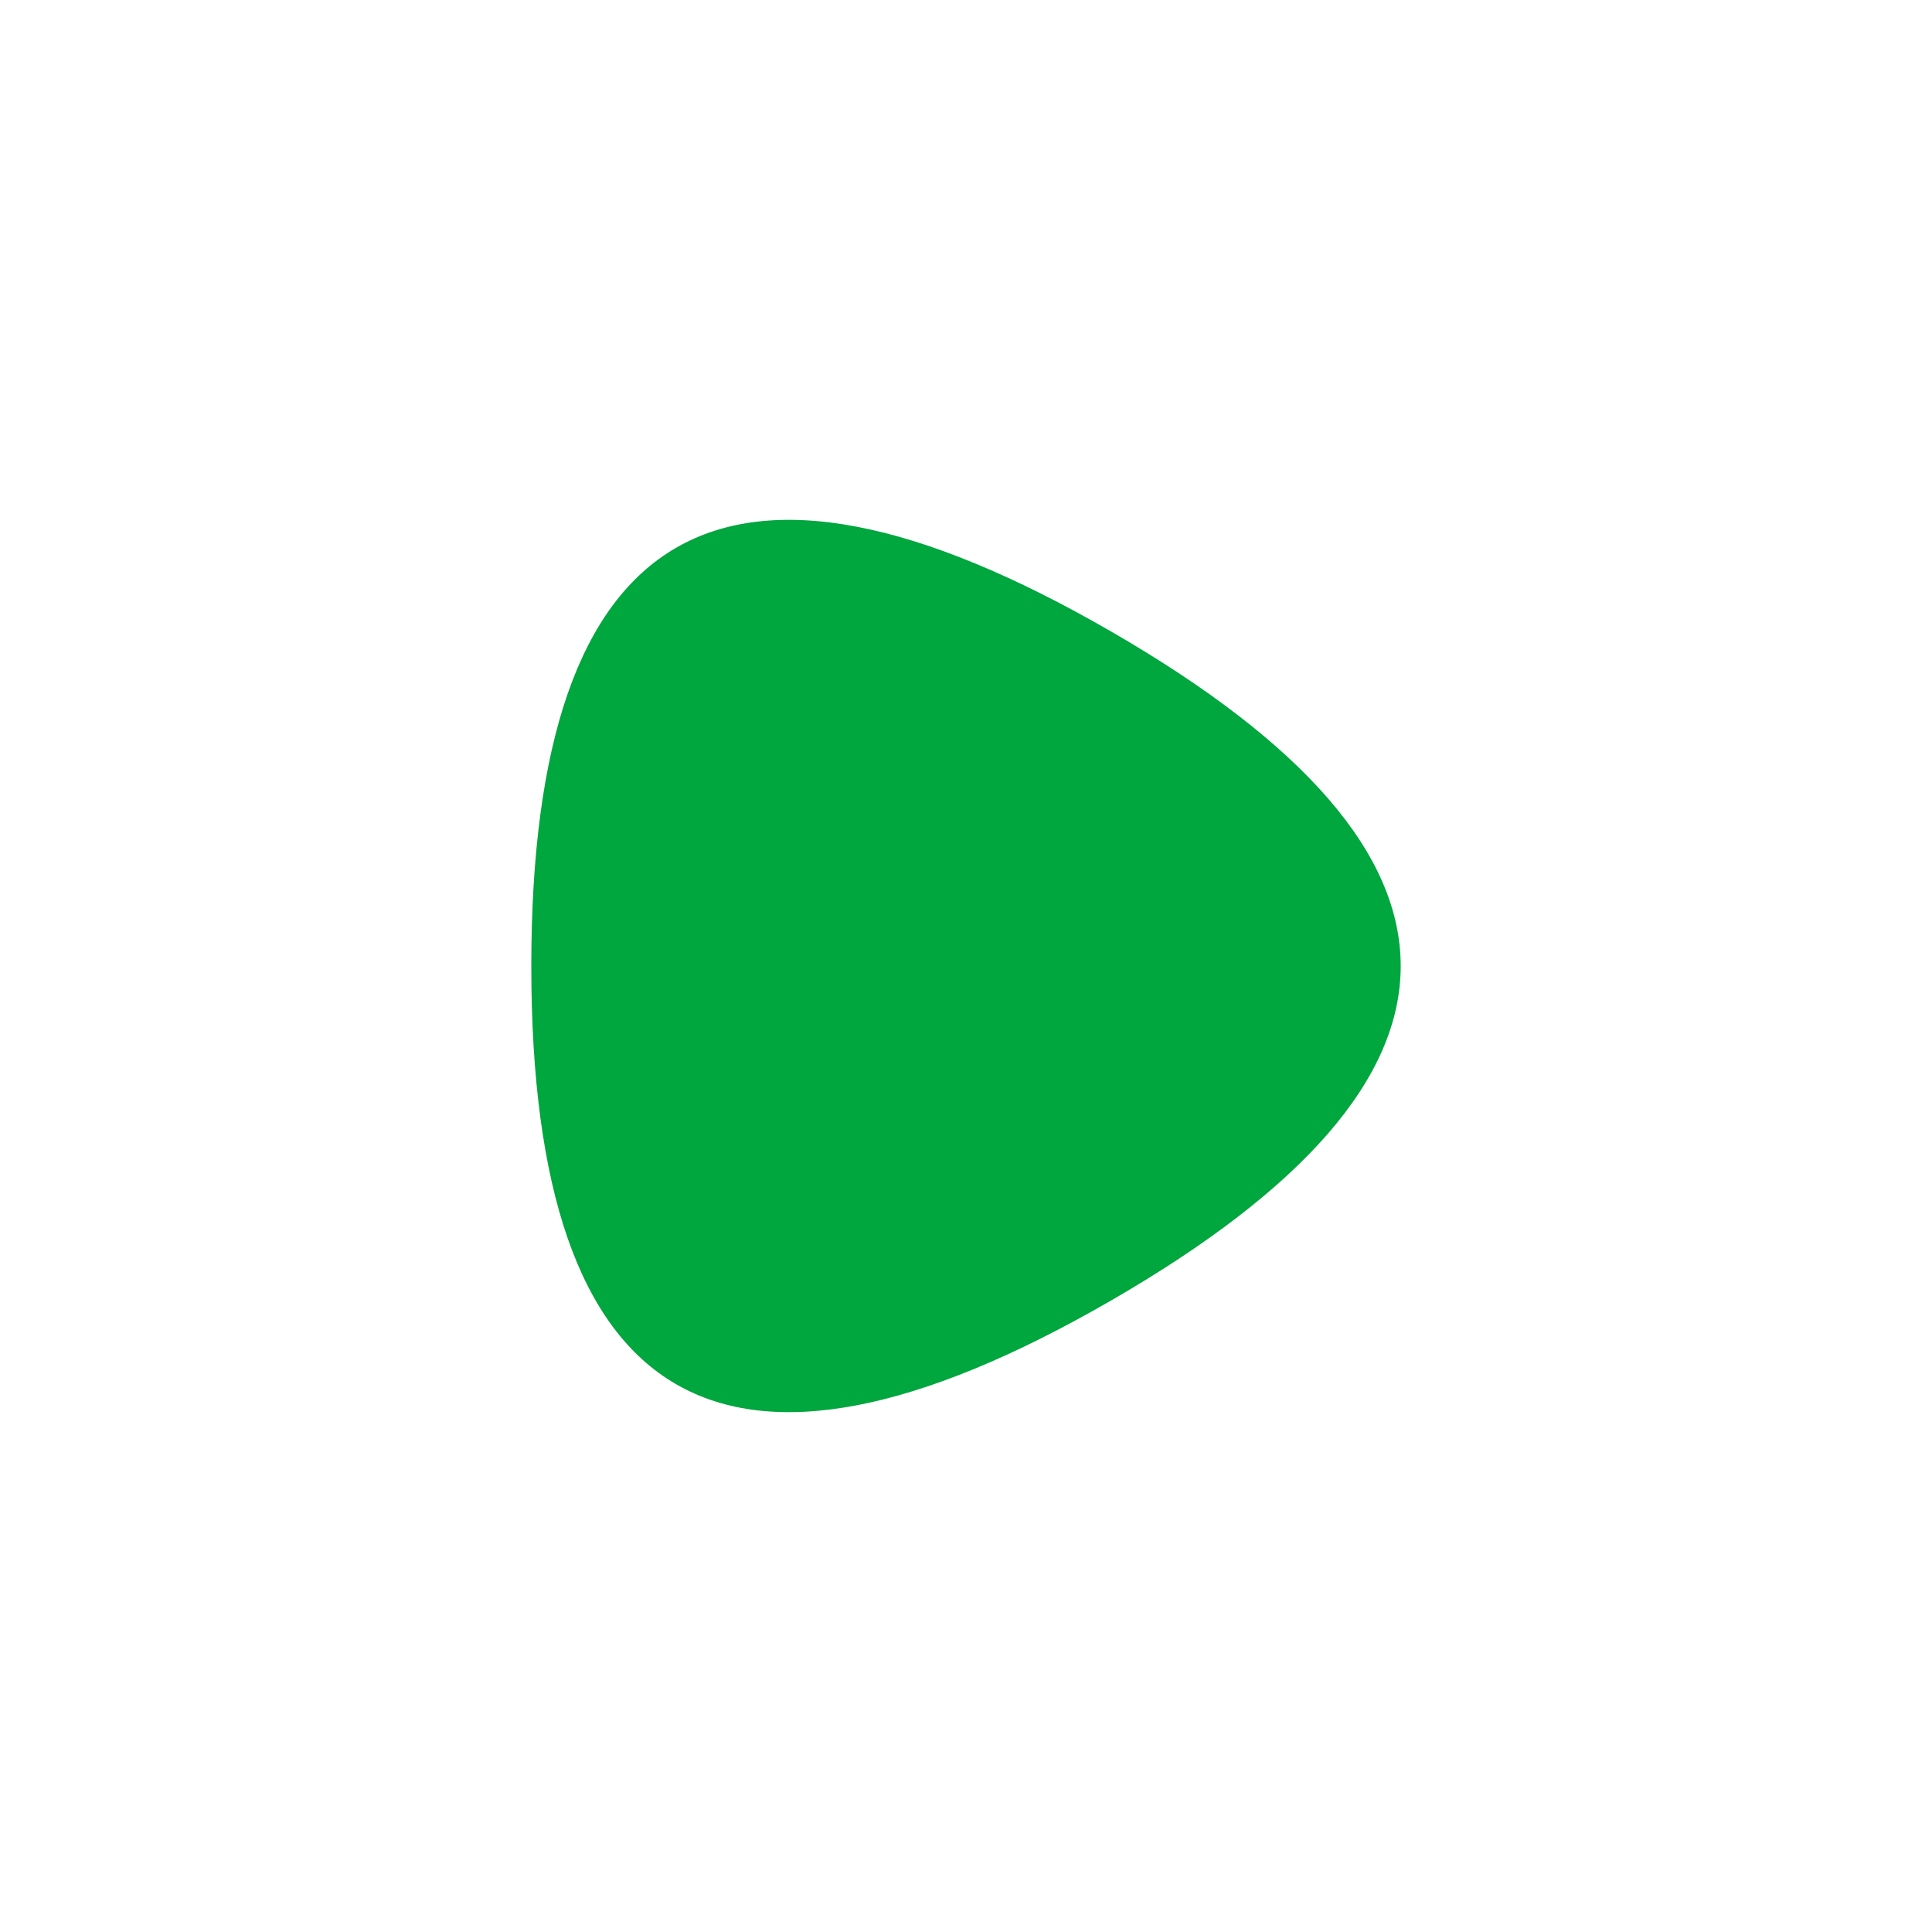
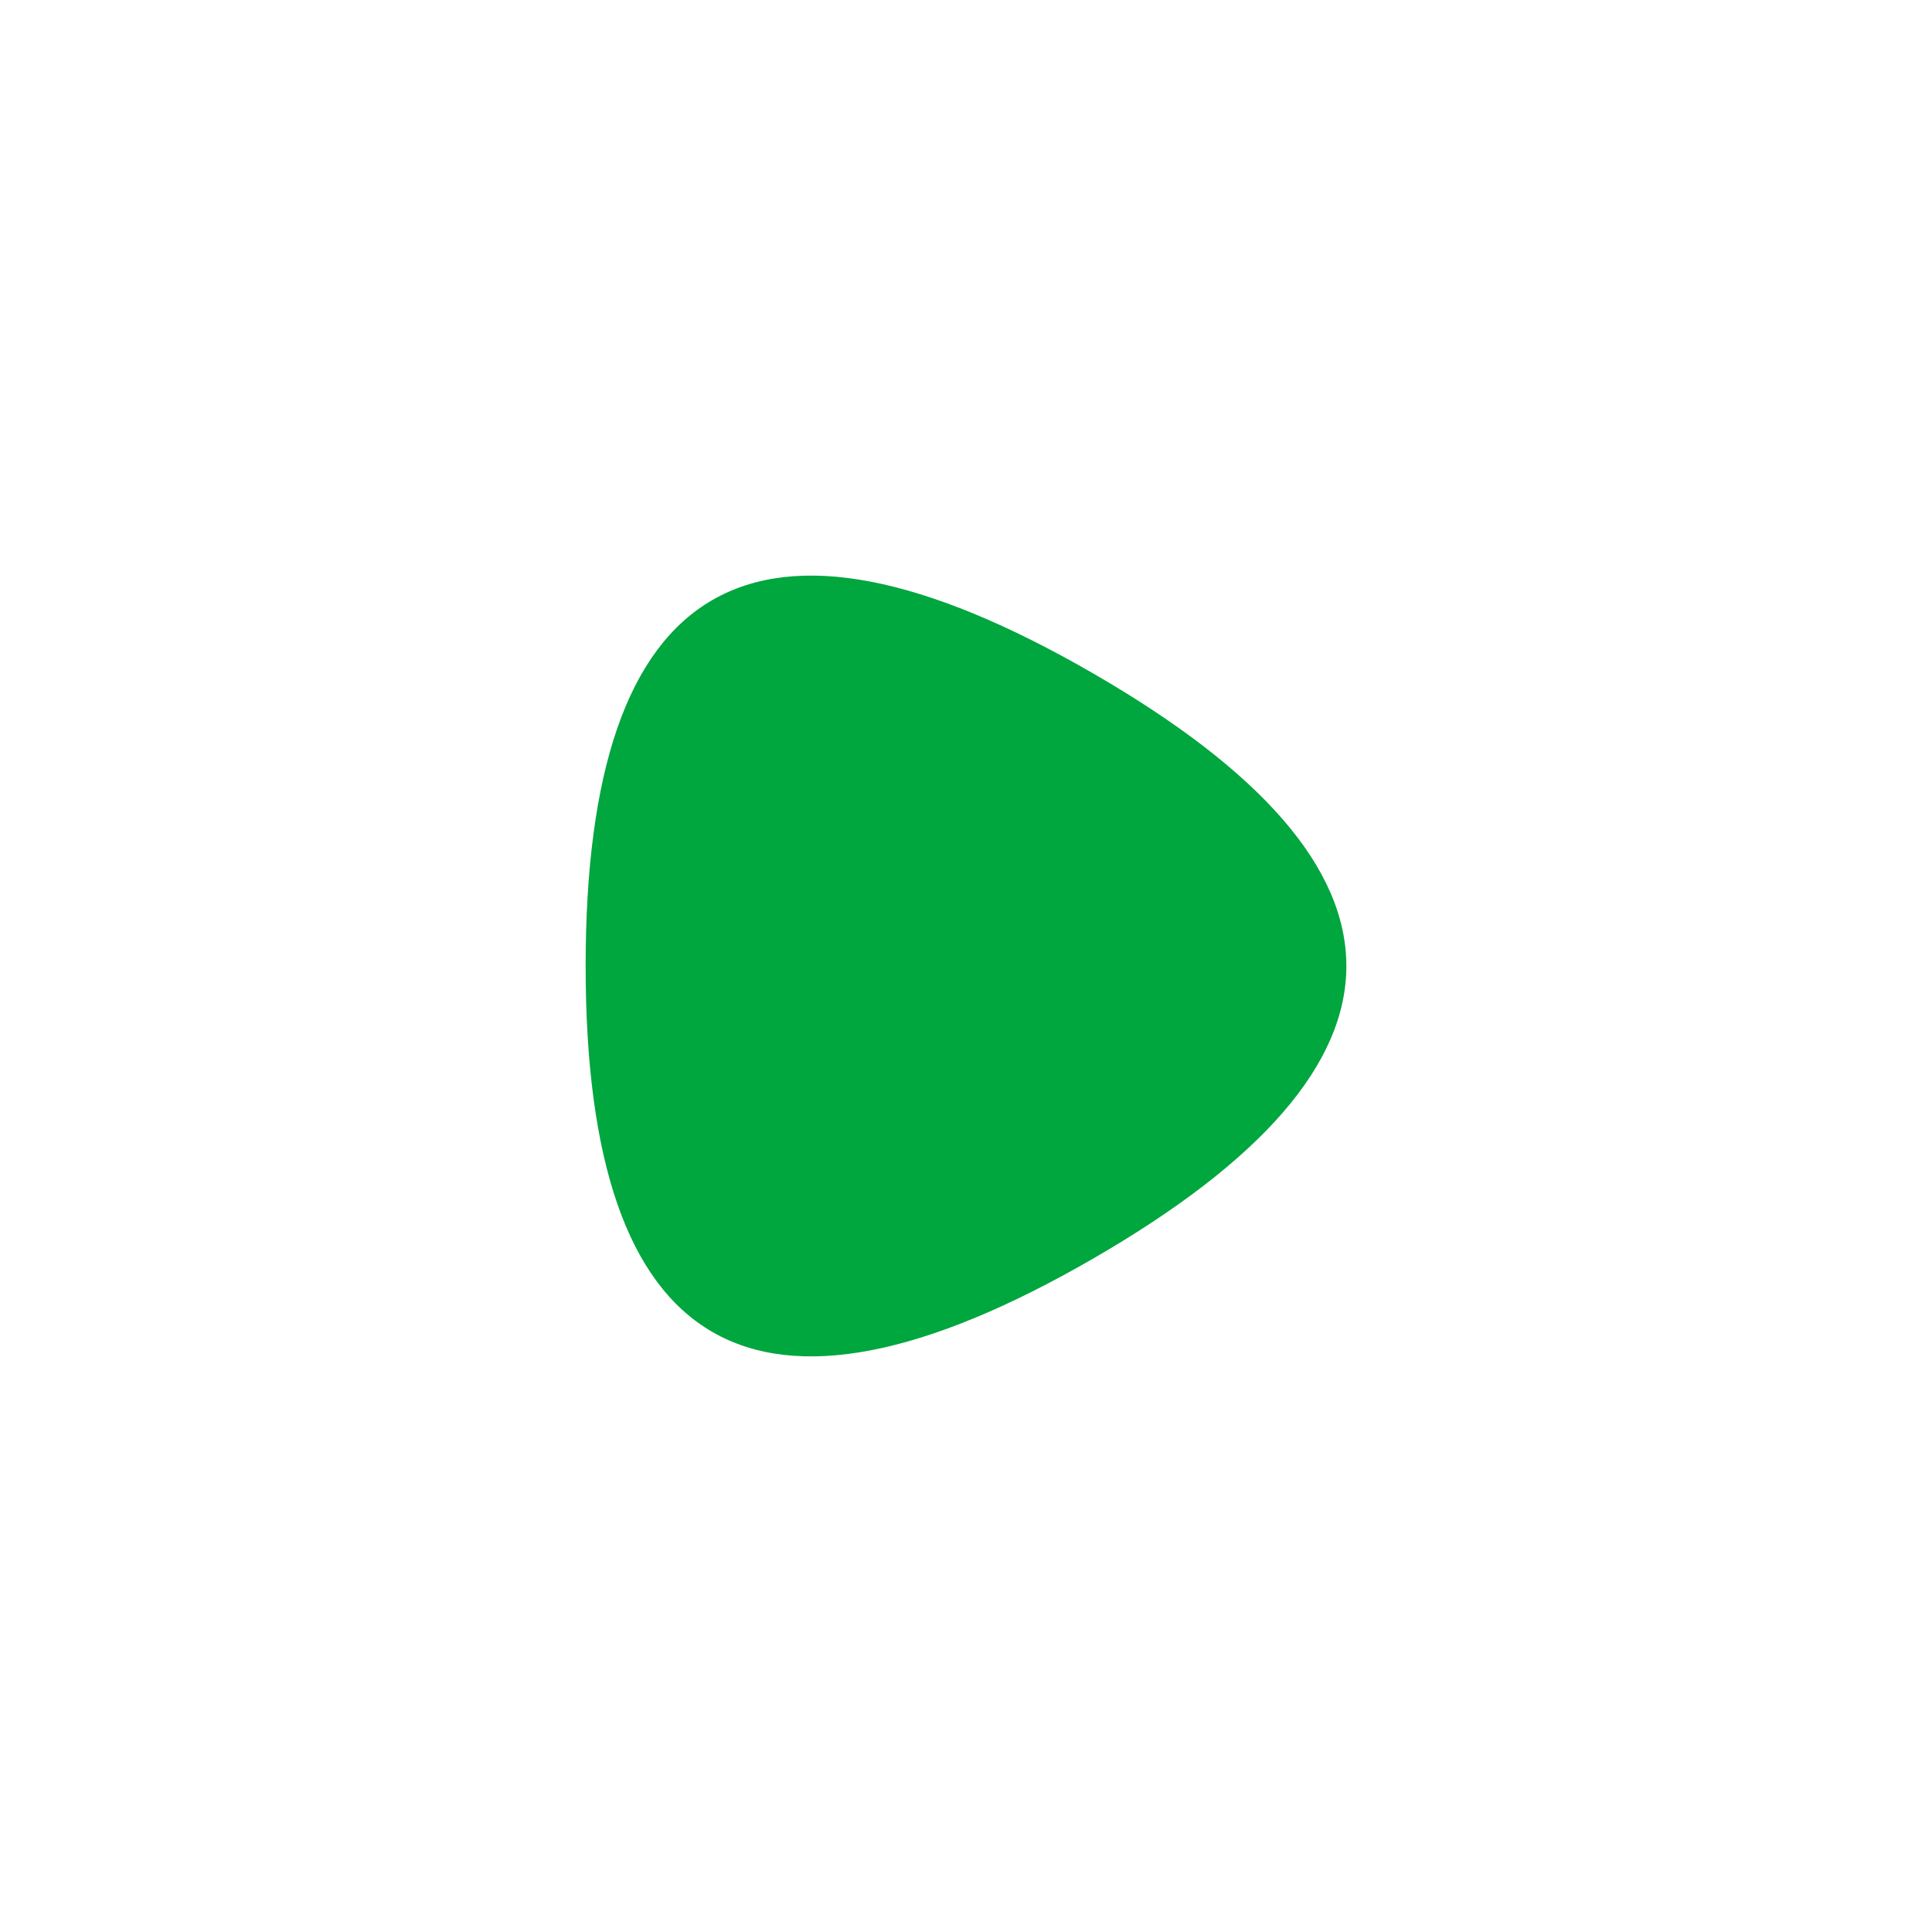
<svg xmlns="http://www.w3.org/2000/svg" width="1024" height="1024" viewBox="0 0 1000 1000">
-   <g transform="translate(75 100) scale(0.8)">
+   <g transform="translate(128.125 150) scale(0.7)">
    <path fill="#00a63e" d="M625 716.5Q250 933 250 500t375-216.5q375 216.5 0 433Z" />
  </g>
</svg>
